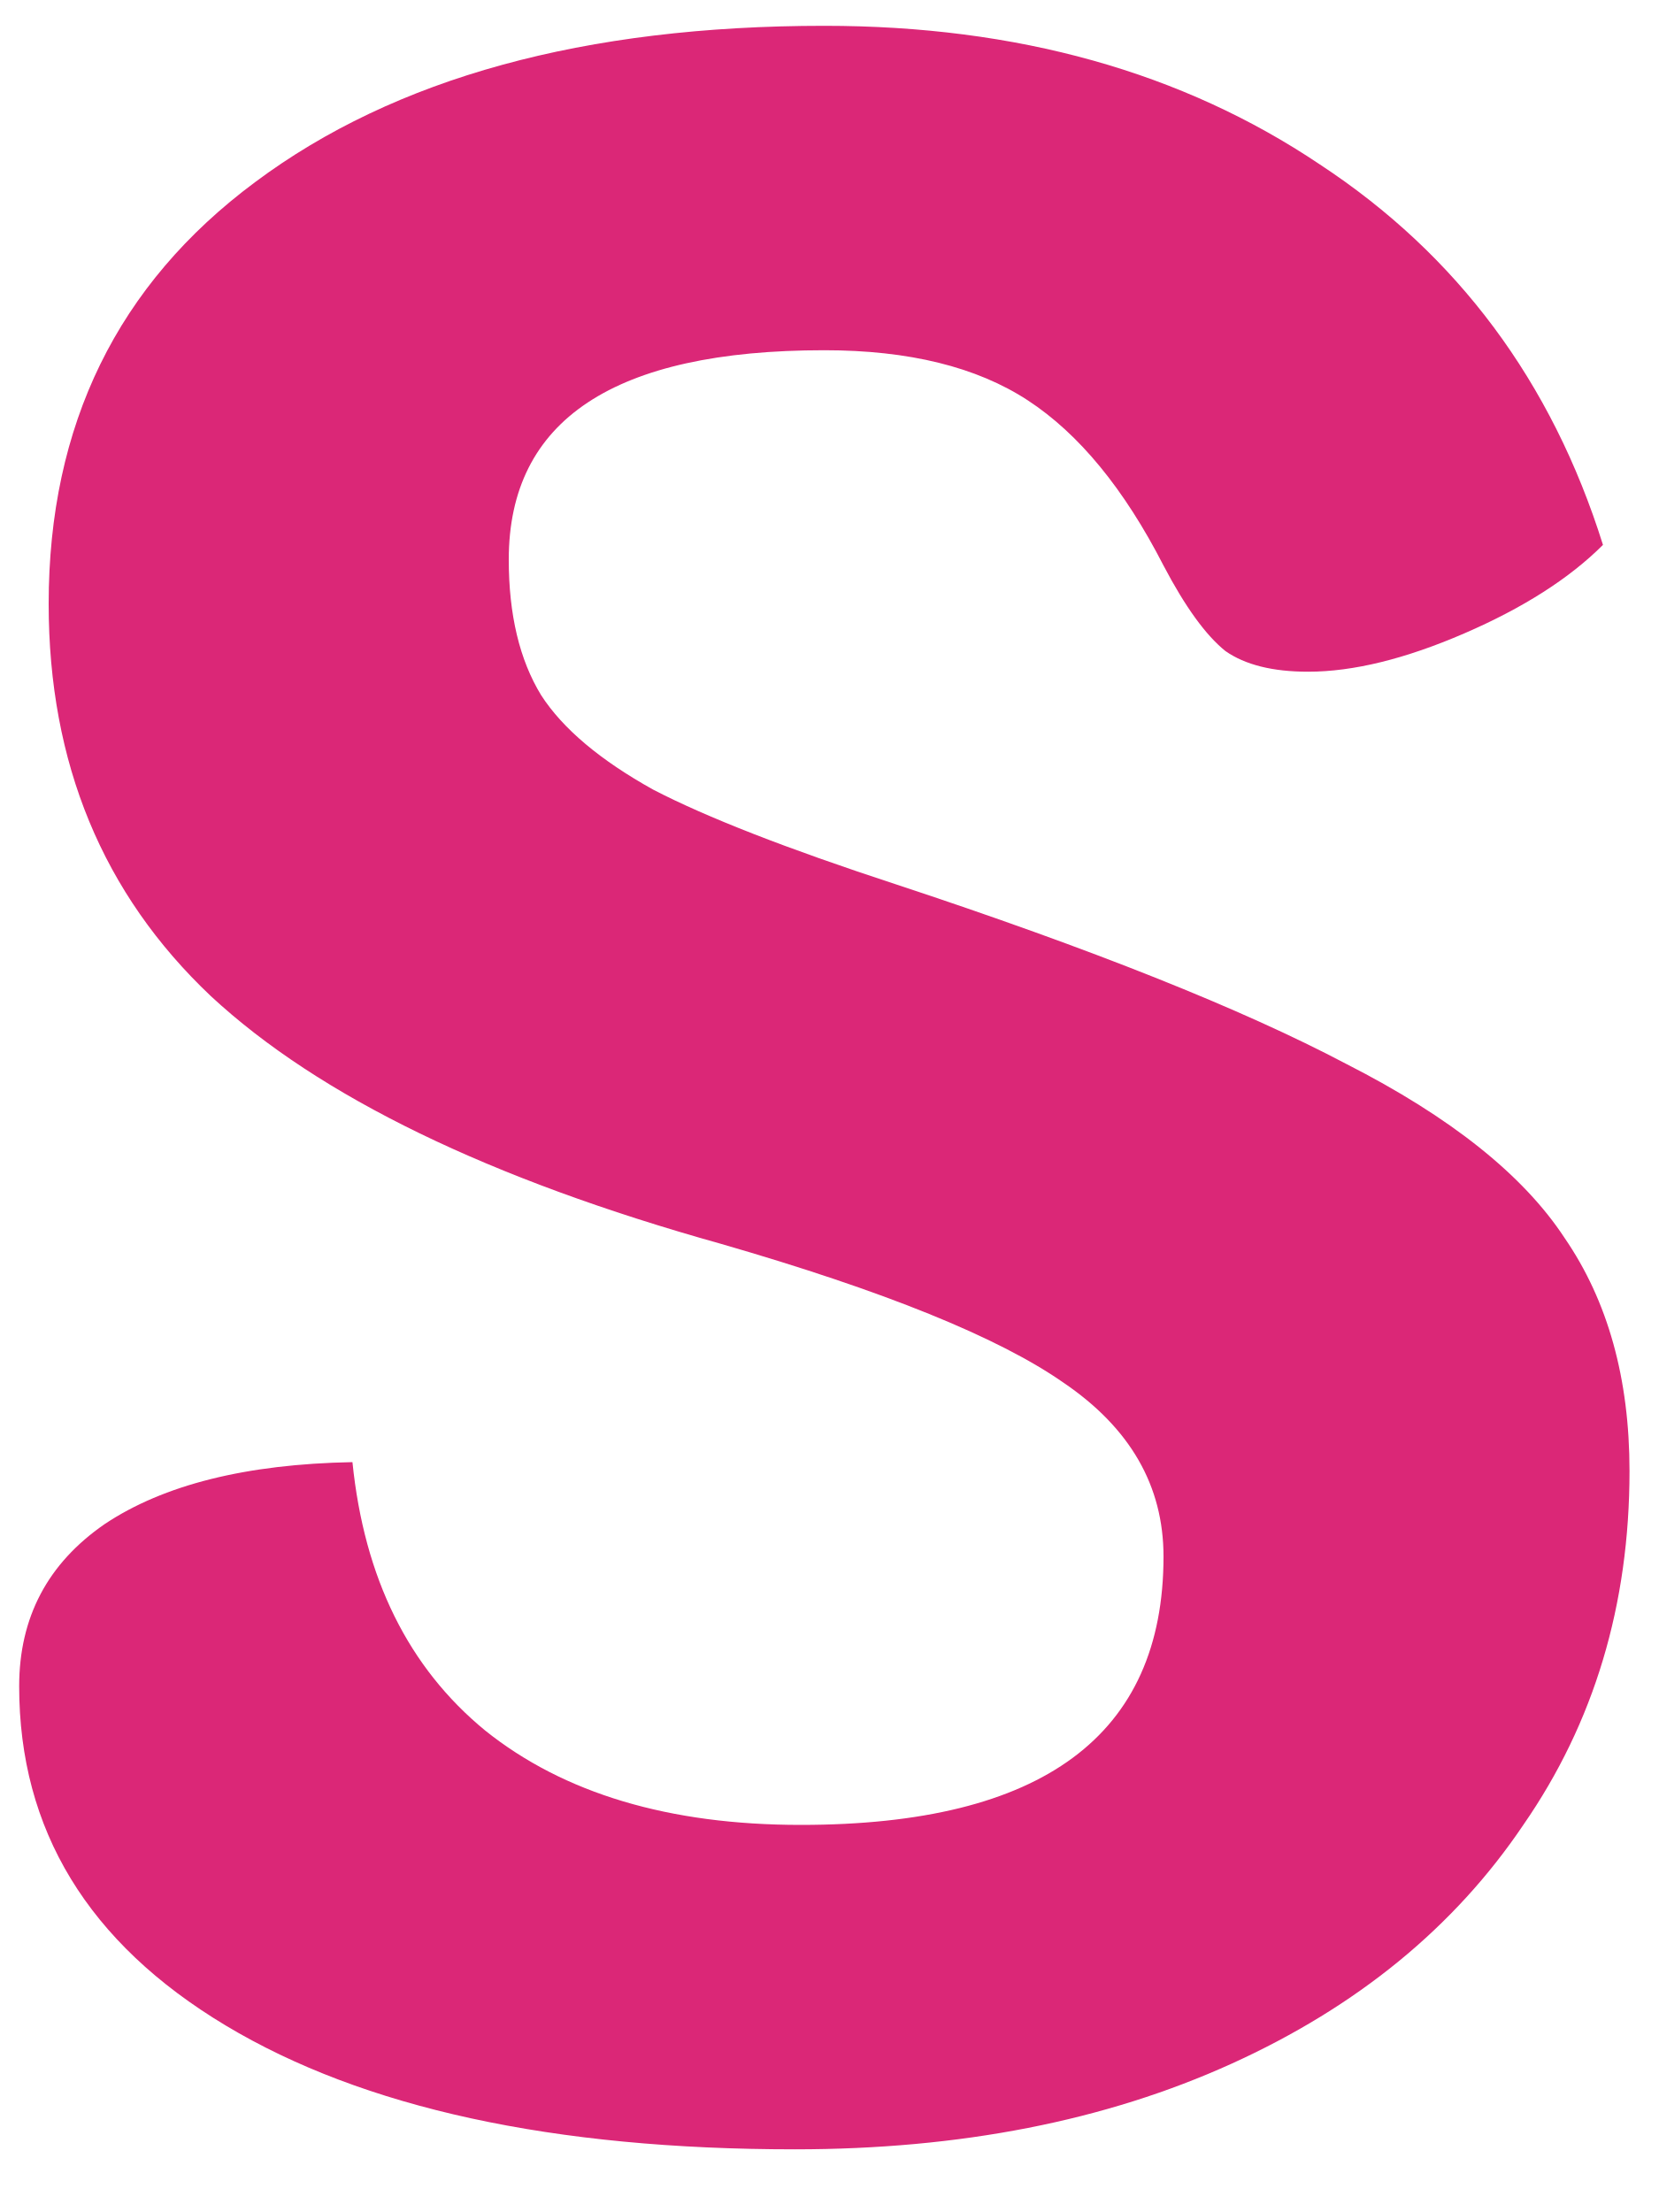
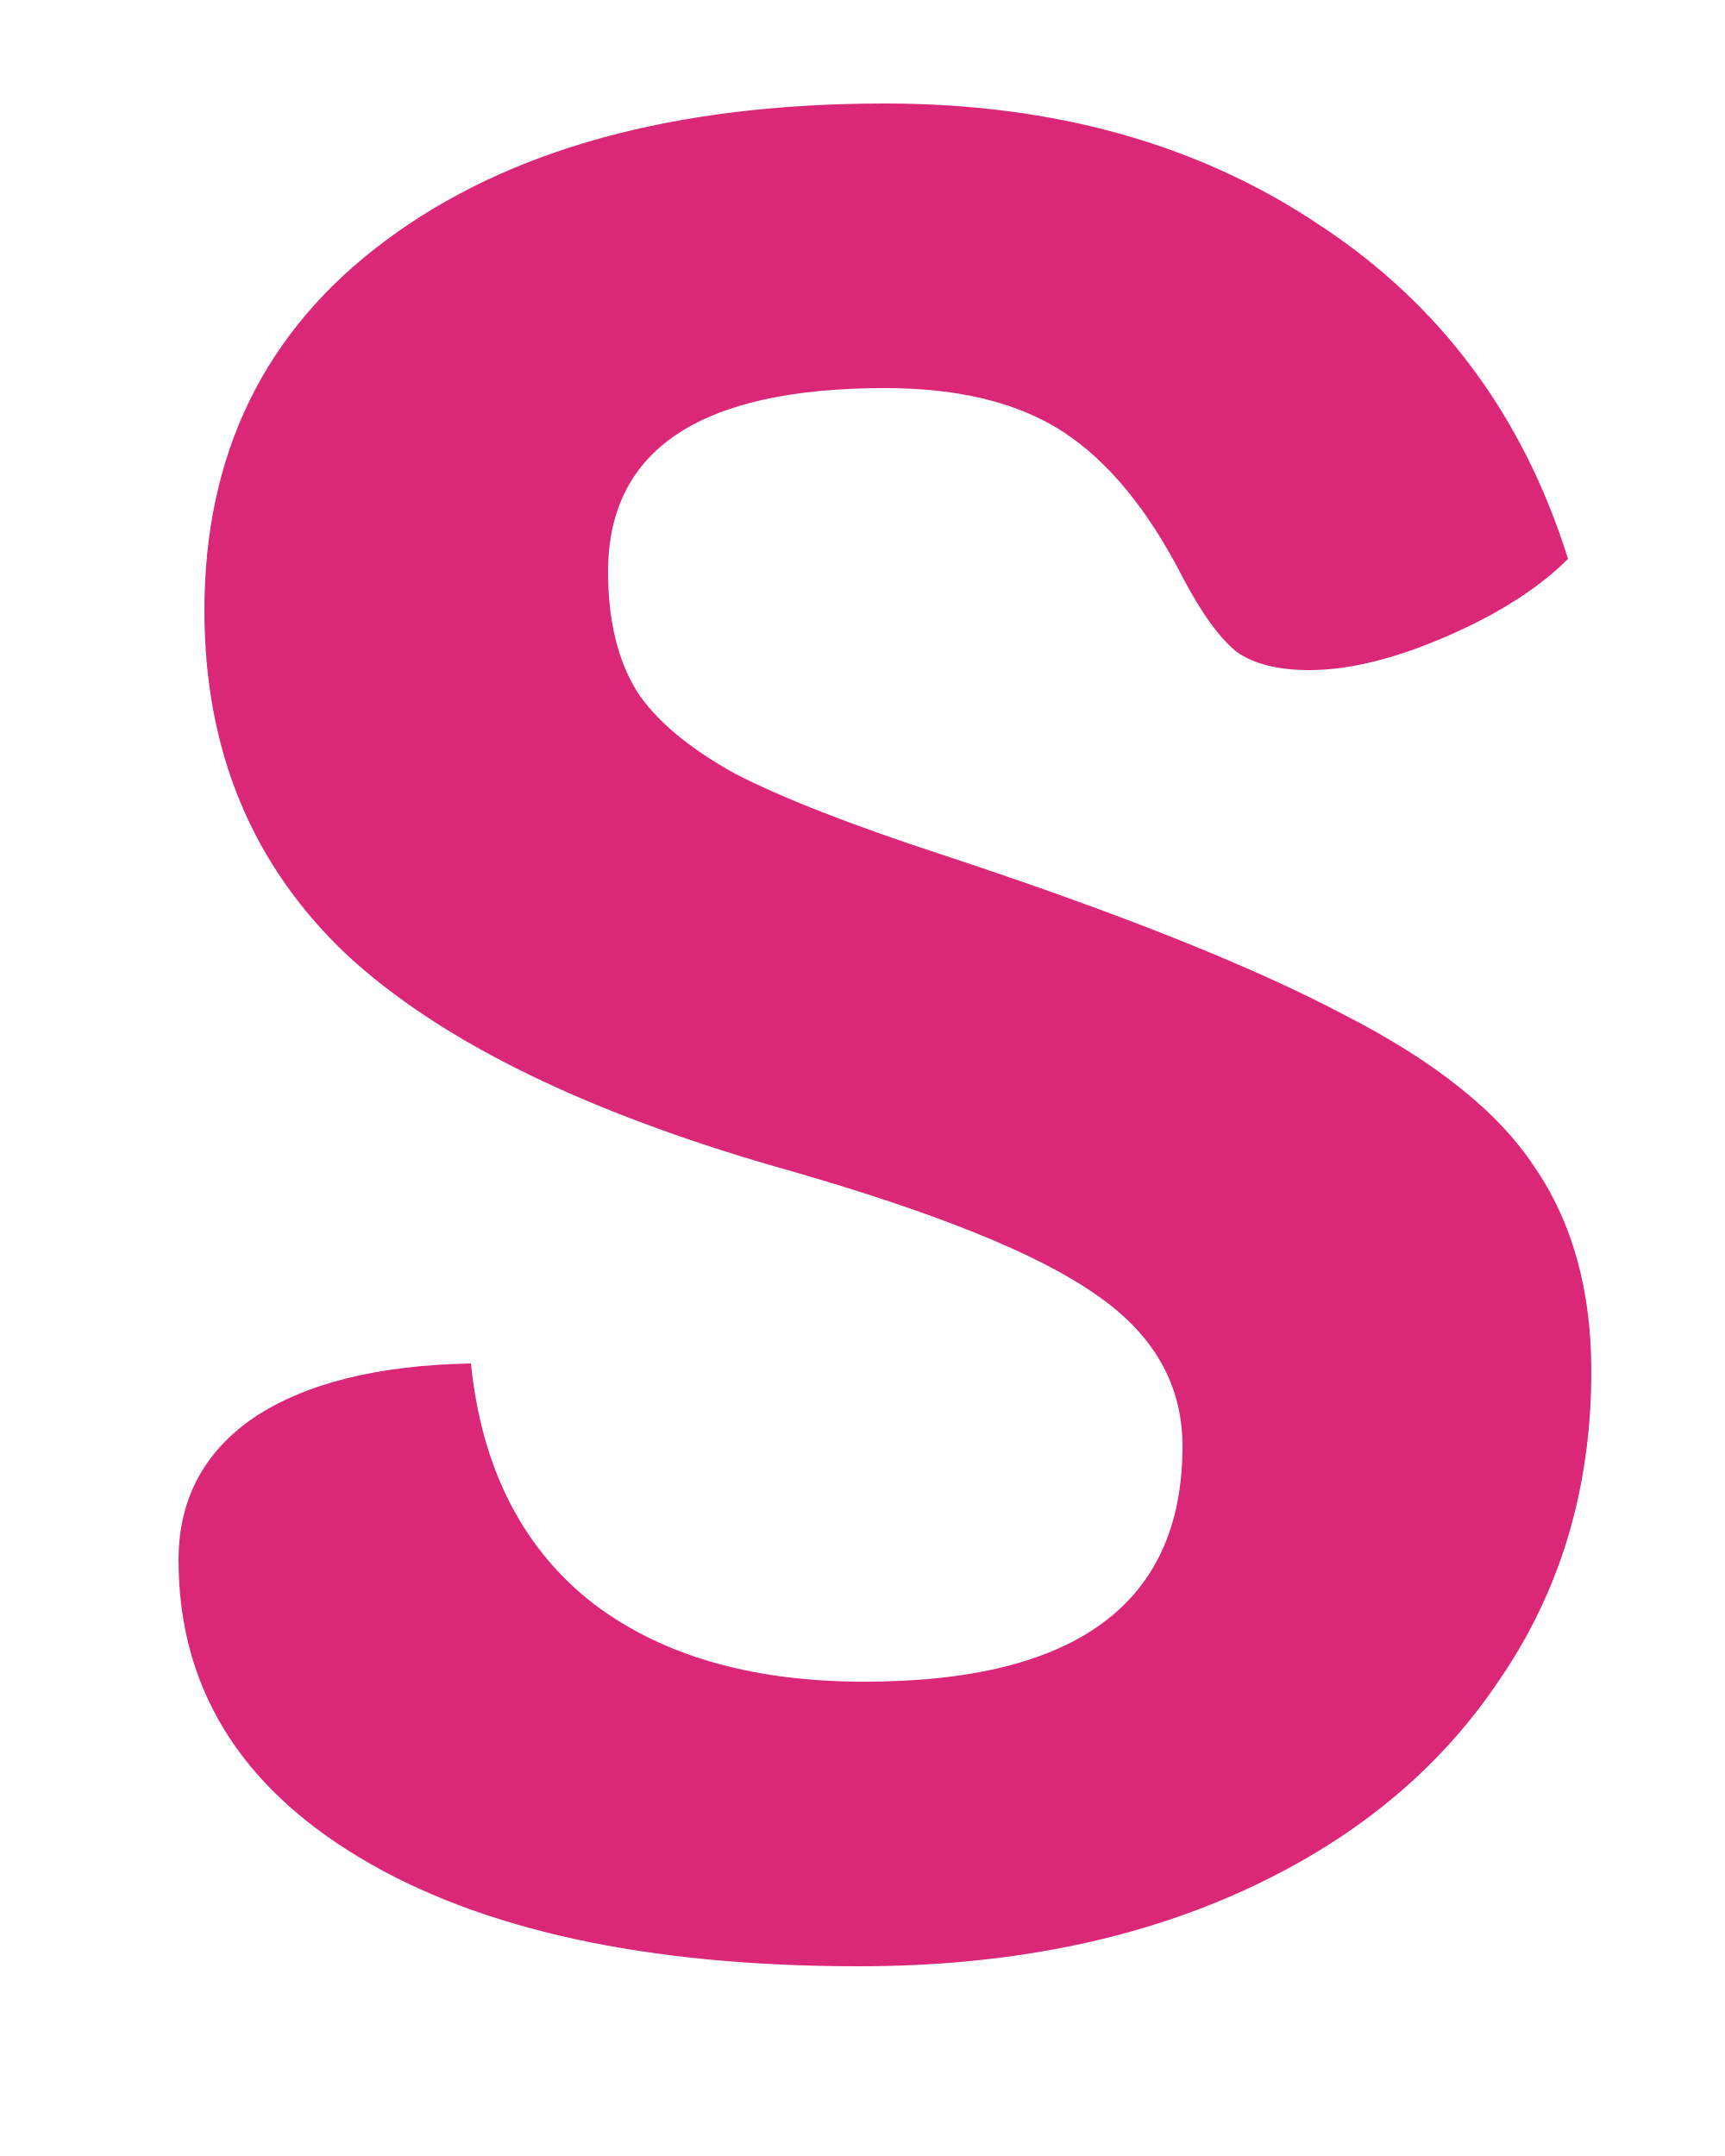
- <svg xmlns="http://www.w3.org/2000/svg" width="18" height="24" viewBox="0 0 18 24" fill="none">
-   <path d="M8.624 23.32C6 23.32 3.941 22.872 2.448 21.976C0.955 21.08 0.208 19.853 0.208 18.296C0.208 17.549 0.517 16.963 1.136 16.536C1.776 16.109 2.672 15.885 3.824 15.864C3.952 17.123 4.432 18.093 5.264 18.776C6.117 19.459 7.259 19.8 8.688 19.8C11.312 19.8 12.624 18.829 12.624 16.888C12.624 16.12 12.261 15.491 11.536 15C10.832 14.509 9.595 14.008 7.824 13.496C5.307 12.792 3.461 11.896 2.288 10.808C1.115 9.699 0.528 8.28 0.528 6.552C0.528 4.611 1.275 3.085 2.768 1.976C4.283 0.845 6.341 0.28 8.944 0.28C11.035 0.28 12.827 0.781 14.32 1.784C15.813 2.765 16.837 4.141 17.392 5.912C17.029 6.275 16.528 6.595 15.888 6.872C15.248 7.149 14.683 7.288 14.192 7.288C13.808 7.288 13.509 7.213 13.296 7.064C13.083 6.893 12.859 6.584 12.624 6.136C12.197 5.304 11.707 4.707 11.152 4.344C10.597 3.981 9.861 3.8 8.944 3.8C6.661 3.8 5.52 4.557 5.52 6.072C5.52 6.669 5.637 7.16 5.872 7.544C6.107 7.907 6.512 8.248 7.088 8.568C7.664 8.867 8.539 9.208 9.712 9.592C11.845 10.296 13.477 10.947 14.608 11.544C15.739 12.12 16.528 12.749 16.976 13.432C17.445 14.115 17.68 14.957 17.68 15.96C17.68 17.411 17.296 18.691 16.528 19.8C15.781 20.909 14.725 21.773 13.36 22.392C11.995 23.011 10.416 23.32 8.624 23.32Z" fill="#DB2777" />
+ <svg xmlns="http://www.w3.org/2000/svg" width="8" height="10" viewBox="0 0 8 10" fill="none">
+   <path d="M3.984 9.12C3 9.12 2.228 8.952 1.668 8.616C1.108 8.28 0.828 7.82 0.828 7.236C0.828 6.956 0.944 6.736 1.176 6.576C1.416 6.416 1.752 6.332 2.184 6.324C2.232 6.796 2.412 7.16 2.724 7.416C3.044 7.672 3.472 7.8 4.008 7.8C4.992 7.8 5.484 7.436 5.484 6.708C5.484 6.42 5.348 6.184 5.076 6C4.812 5.816 4.348 5.628 3.684 5.436C2.74 5.172 2.048 4.836 1.608 4.428C1.168 4.012 0.948 3.48 0.948 2.832C0.948 2.104 1.228 1.532 1.788 1.116C2.356 0.692 3.128 0.48 4.104 0.48C4.888 0.48 5.56 0.668 6.12 1.044C6.68 1.412 7.064 1.928 7.272 2.592C7.136 2.728 6.948 2.848 6.708 2.952C6.468 3.056 6.256 3.108 6.072 3.108C5.928 3.108 5.816 3.08 5.736 3.024C5.656 2.96 5.572 2.844 5.484 2.676C5.324 2.364 5.14 2.14 4.932 2.004C4.724 1.868 4.448 1.8 4.104 1.8C3.248 1.8 2.82 2.084 2.82 2.652C2.82 2.876 2.864 3.06 2.952 3.204C3.04 3.34 3.192 3.468 3.408 3.588C3.624 3.7 3.952 3.828 4.392 3.972C5.192 4.236 5.804 4.48 6.228 4.704C6.652 4.92 6.948 5.156 7.116 5.412C7.292 5.668 7.38 5.984 7.38 6.36C7.38 6.904 7.236 7.384 6.948 7.8C6.668 8.216 6.272 8.54 5.76 8.772C5.248 9.004 4.656 9.12 3.984 9.12Z" fill="#DB2777" />
</svg>
